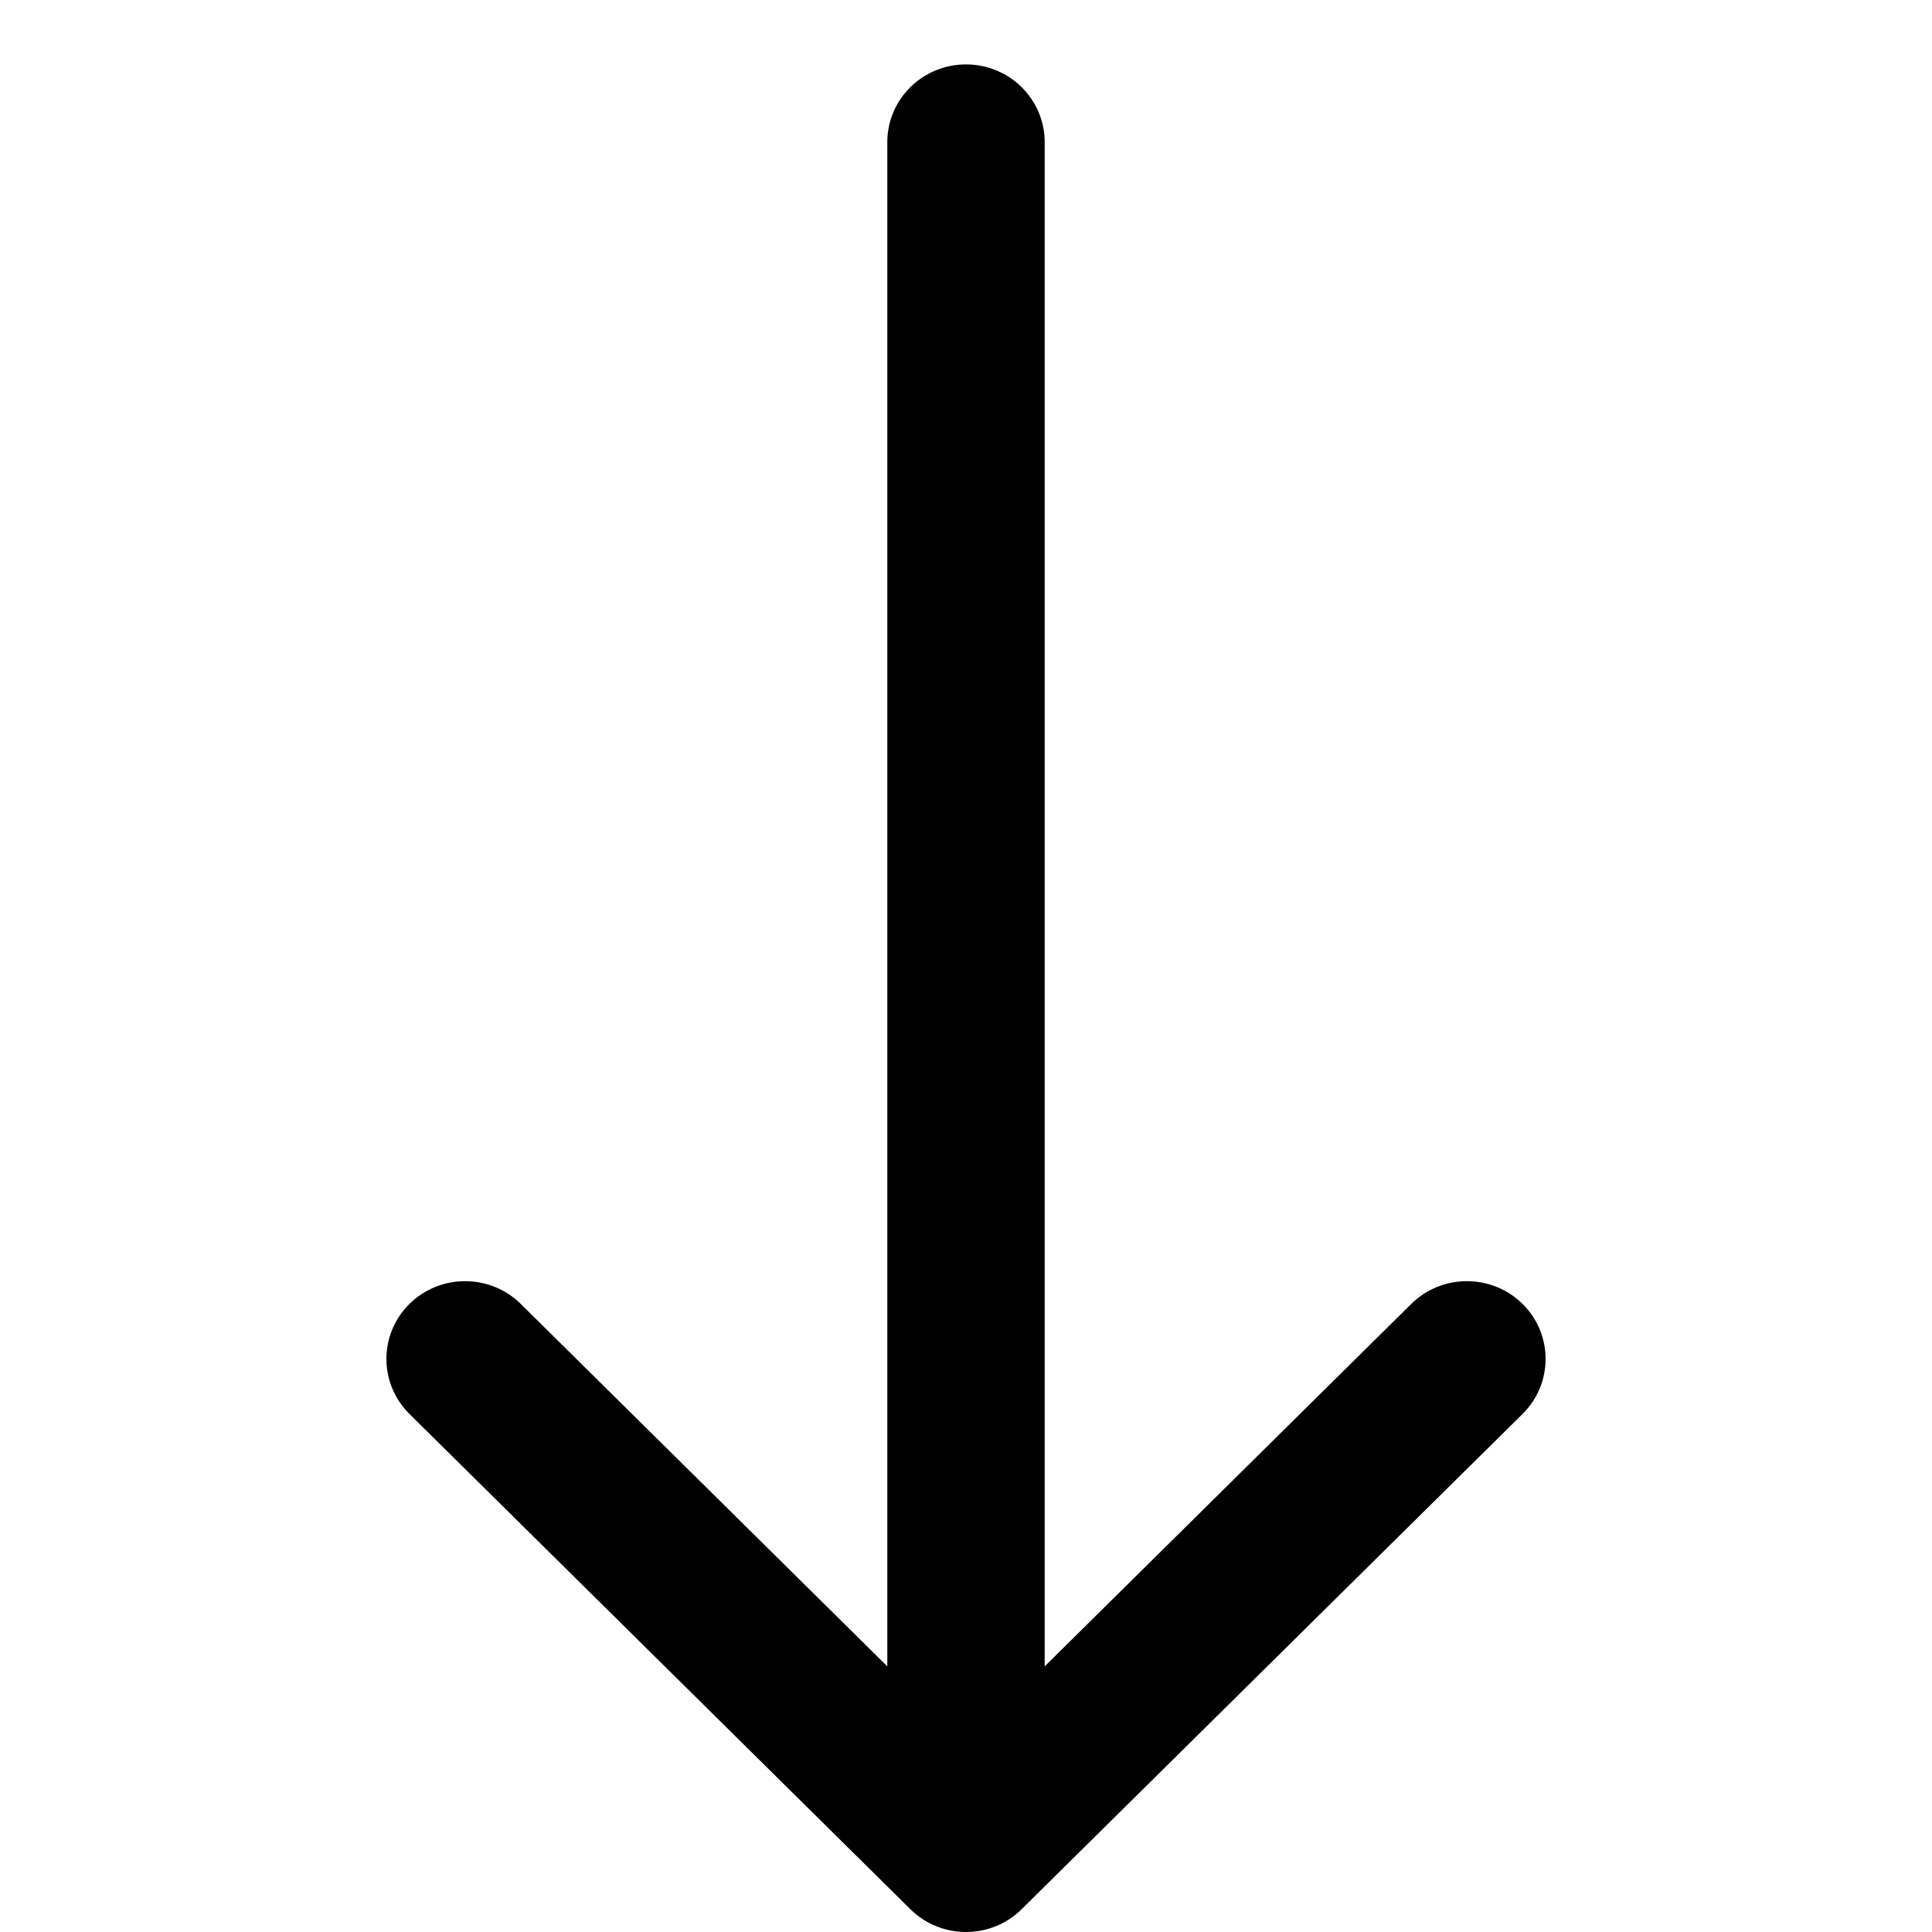
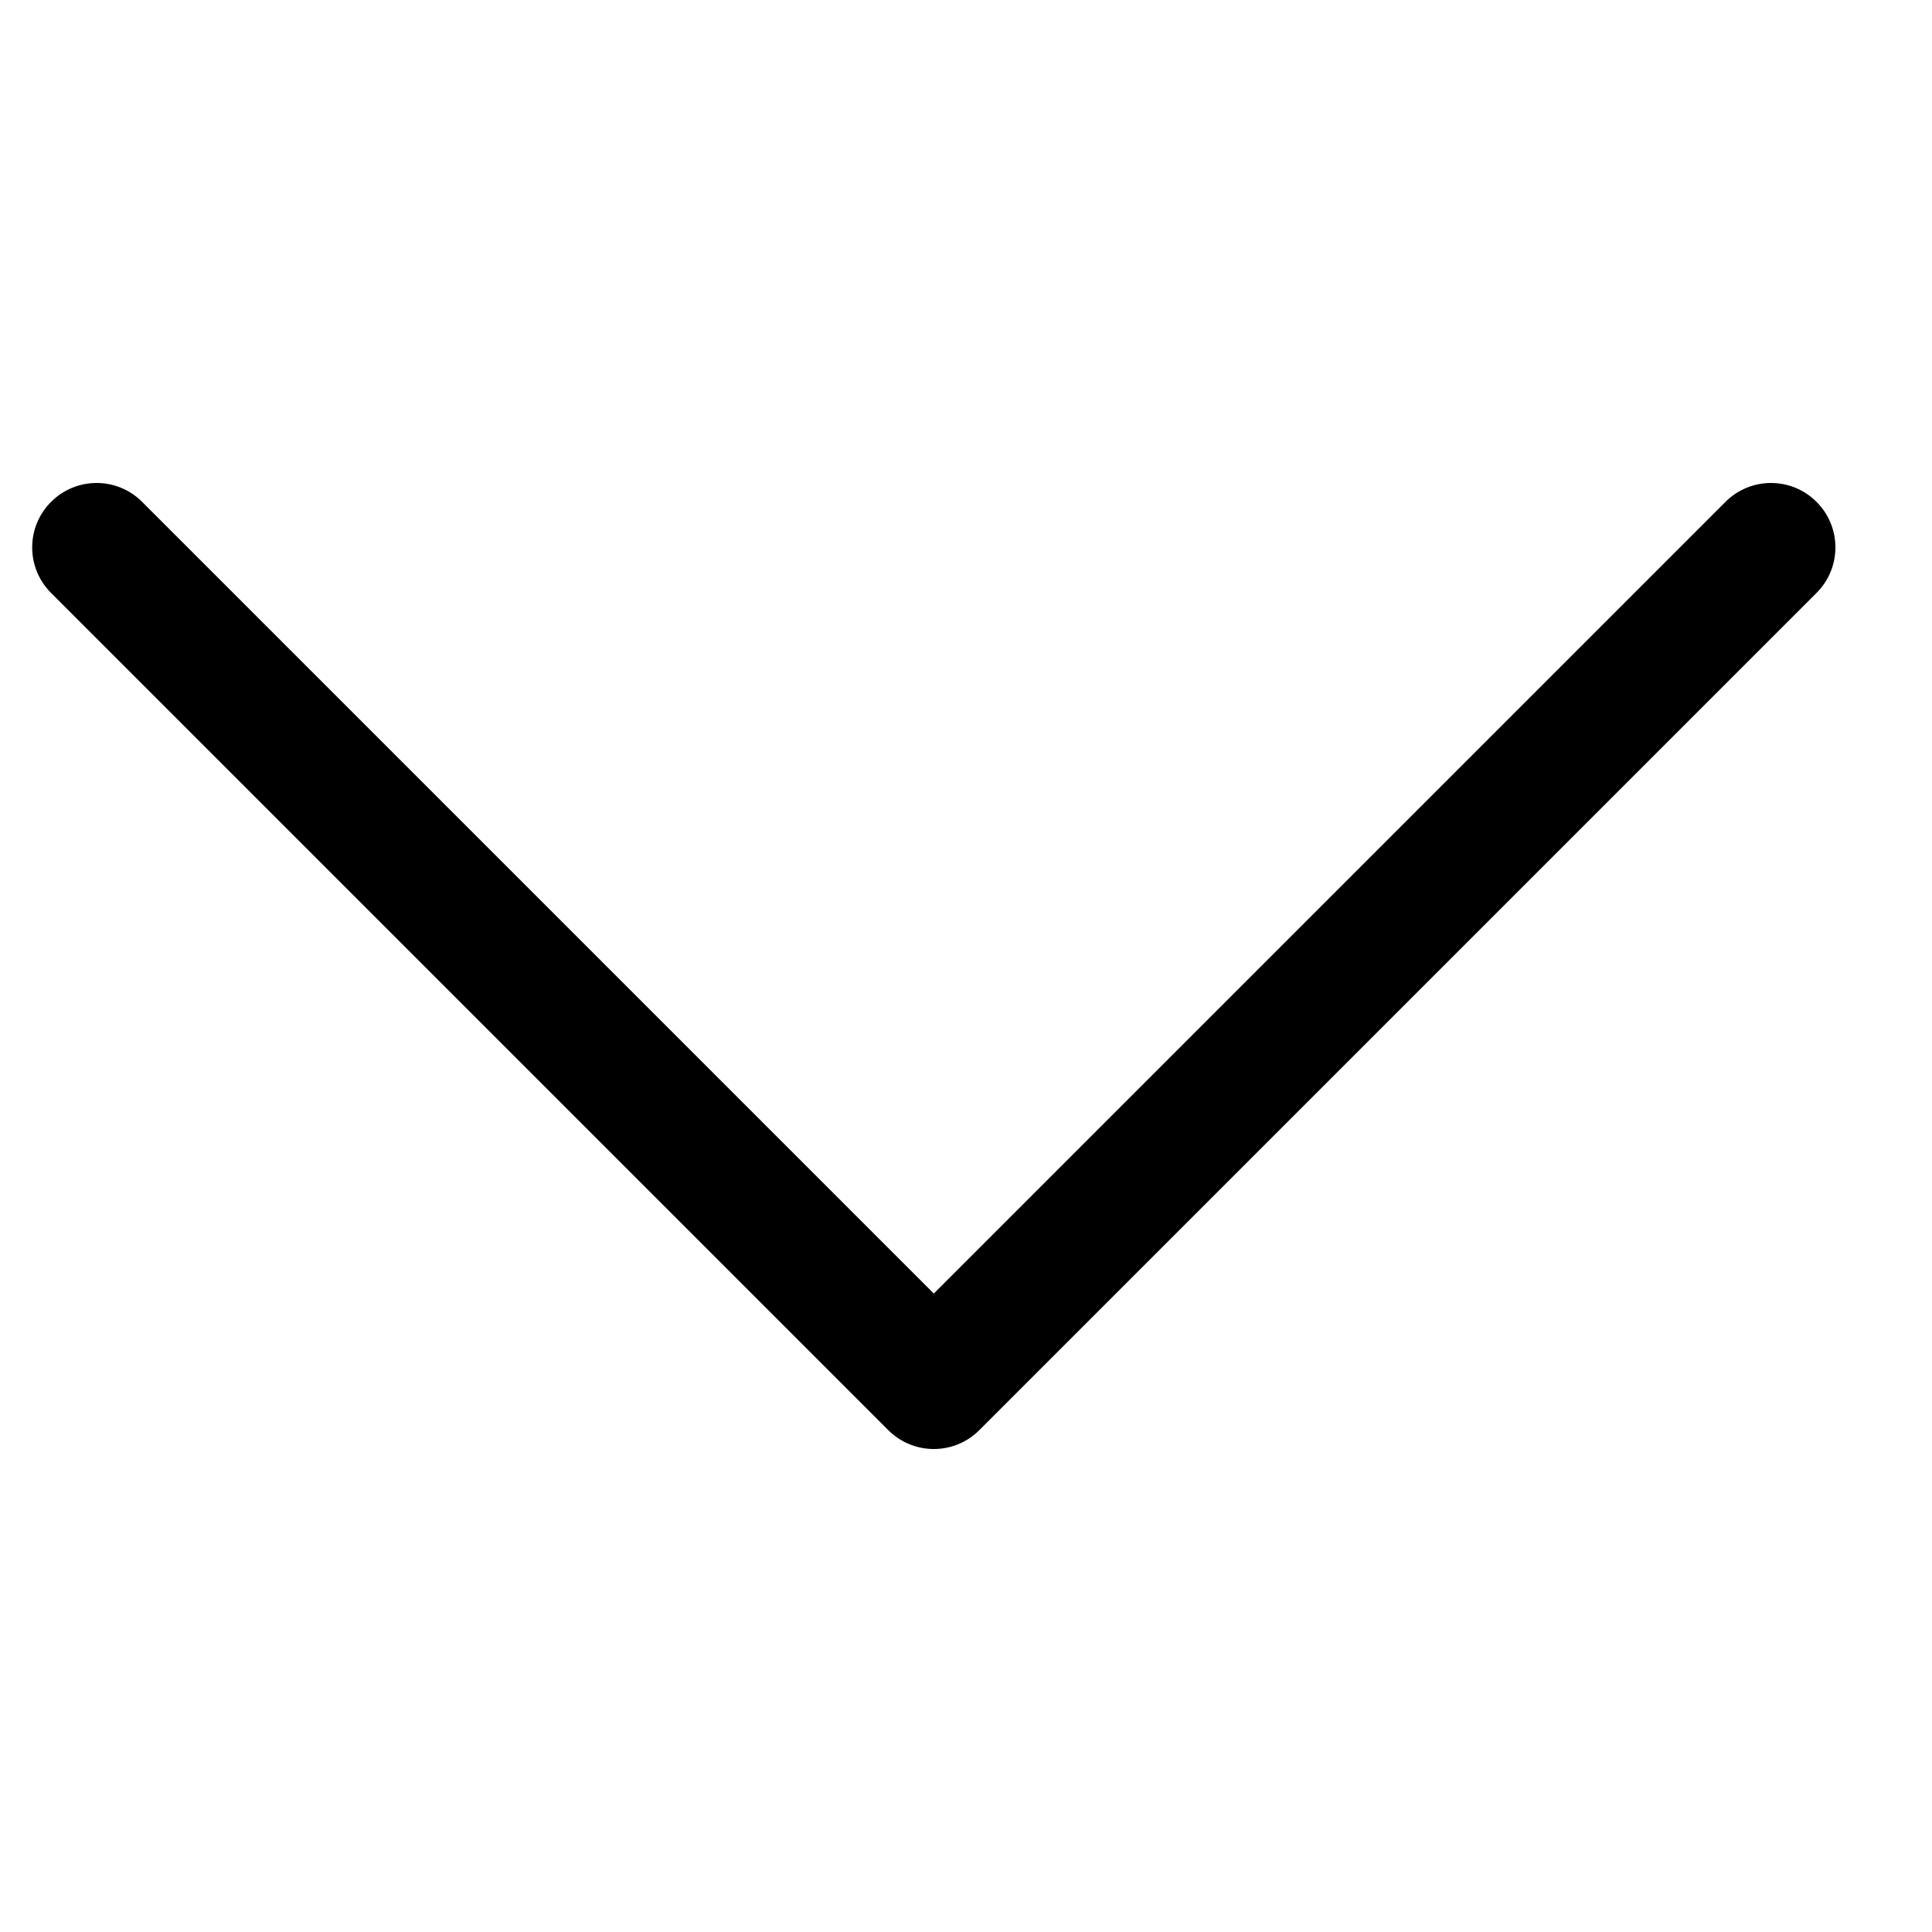
<svg xmlns="http://www.w3.org/2000/svg" width="30" height="30" viewBox="0 0 30 30" fill="none">
-   <path fill-rule="evenodd" clip-rule="evenodd" d="M23.642 21.956L15.864 29.646C15.387 30.118 14.613 30.118 14.136 29.646L6.358 21.956C5.881 21.484 5.881 20.719 6.358 20.247C6.835 19.776 7.609 19.776 8.086 20.247L13.778 25.875L13.778 2.208C13.778 1.541 14.325 1 15 1C15.675 1 16.222 1.541 16.222 2.208L16.222 25.875L21.914 20.247C22.391 19.776 23.165 19.776 23.642 20.247C24.119 20.719 24.119 21.484 23.642 21.956Z" fill="black" />
+   <path fill-rule="evenodd" clip-rule="evenodd" d="M28.207 7.793C28.598 8.183 28.598 8.817 28.207 9.207L15.207 22.207C14.817 22.598 14.183 22.598 13.793 22.207L0.793 9.207C0.402 8.817 0.402 8.183 0.793 7.793C1.183 7.402 1.817 7.402 2.207 7.793L14.5 20.086L26.793 7.793C27.183 7.402 27.817 7.402 28.207 7.793Z" fill="black" />
</svg>
